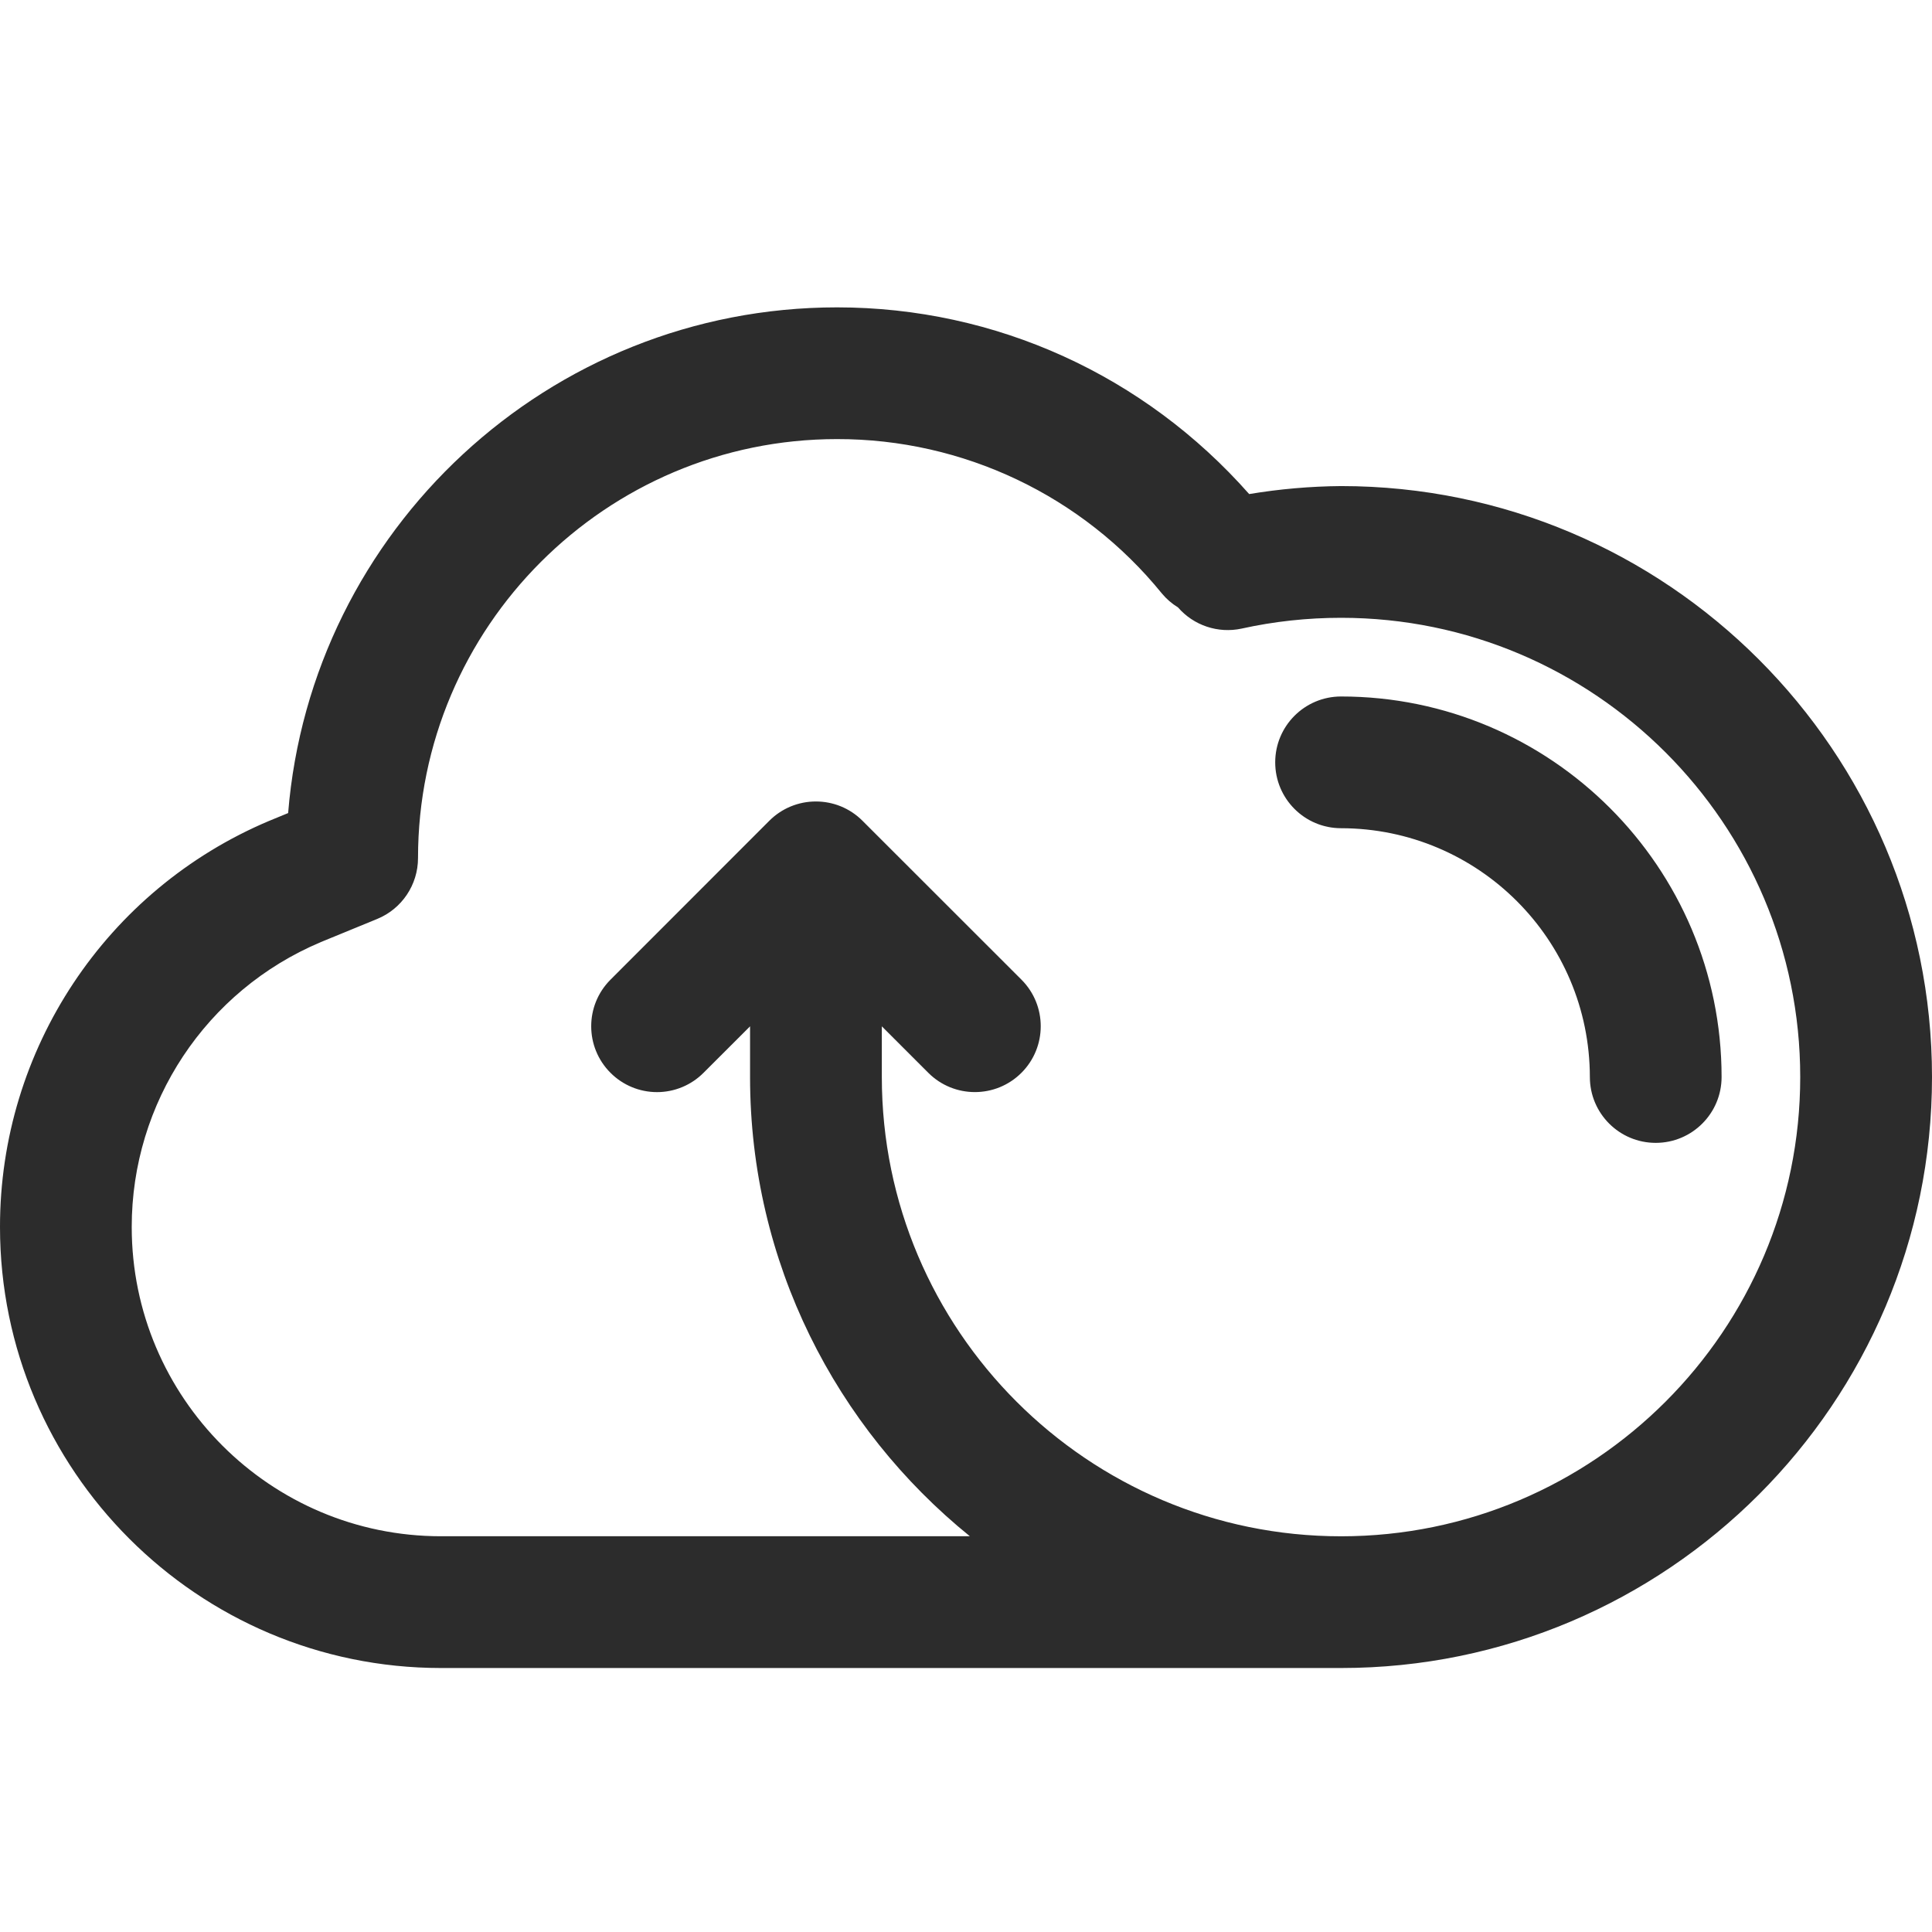
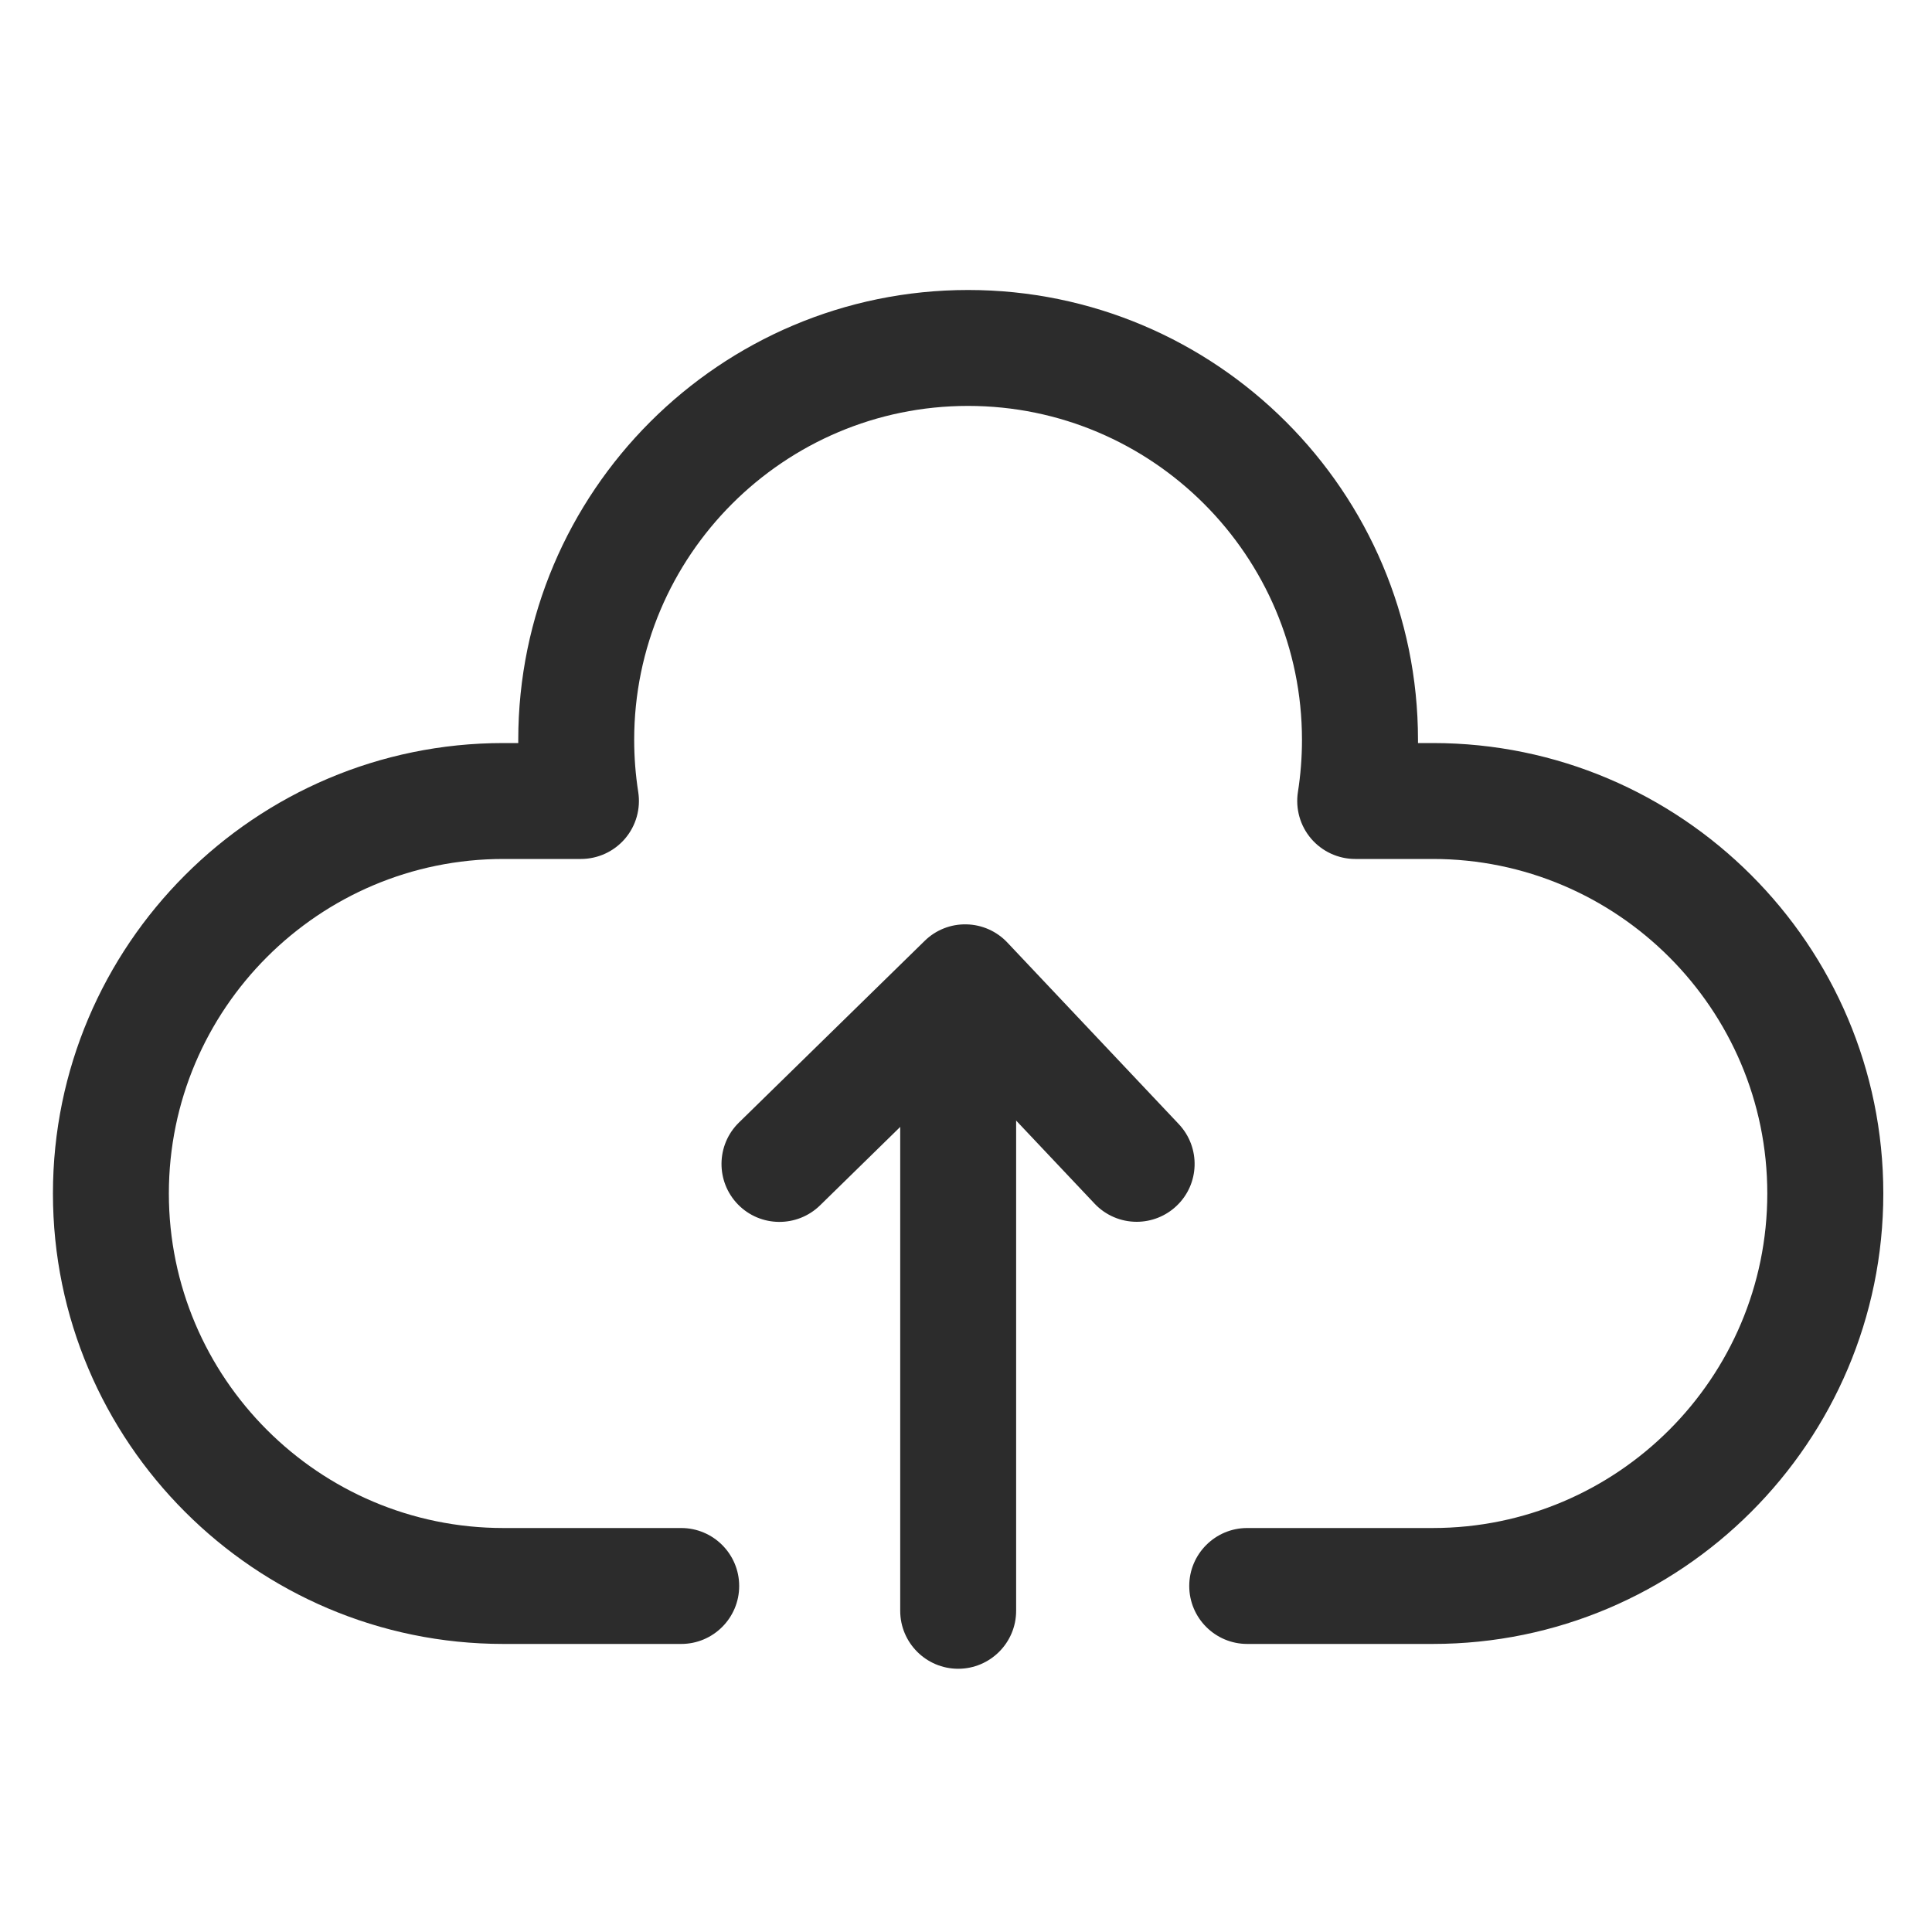
- <svg xmlns="http://www.w3.org/2000/svg" t="1719795926978" class="icon" viewBox="0 0 1024 1024" version="1.1" p-id="10619" width="64" height="64">
-   <path d="M443.648 162.909c84.177 0 162.979 36.096 218.438 98.956a312.553 312.553 0 0 1 48.687-4.236C883.479 257.629 1024 398.127 1024 570.833s-140.497 313.251-313.204 313.251h-477.091C104.82 884.061 0 779.217 0 650.356a233.425 233.425 0 0 1 142.755-215.319c0.07-0.047 0.14-0.047 0.233-0.07 0.07 0 0.07-0.047 0.116-0.07l9.612-3.956C164.841 281.135 290.7 162.909 443.671 162.909z m0 69.818C321.164 232.727 221.556 332.335 221.556 454.796c0 14.15-8.564 26.927-21.667 32.279l-29.882 12.265c-0.047 0-0.047 0.023-0.07 0.047A163.677 163.677 0 0 0 69.818 650.38c0 90.368 73.519 163.863 163.863 163.863h280.367c-70.982-57.484-116.503-145.175-116.503-243.409v-26.857l-24.646 24.623a34.816 34.816 0 0 1-49.338 0 34.909 34.909 0 0 1 0-49.338l84.201-84.247a34.793 34.793 0 0 1 24.692-10.217c8.937 0 17.873 3.398 24.692 10.24l84.247 84.201a34.909 34.909 0 1 1-49.385 49.361l-24.623-24.623v26.857c0 134.237 109.196 243.433 243.409 243.433 134.214 0 243.363-109.196 243.363-243.433 0-134.214-109.149-243.386-243.386-243.386-17.85 0-35.584 1.932-52.713 5.725a34.909 34.909 0 0 1-33.699-11.241 34.444 34.444 0 0 1-8.518-7.354 221.324 221.324 0 0 0-172.218-81.85z m267.148 136.425c111.22 0 201.681 90.484 201.681 201.681a34.909 34.909 0 0 1-69.818 0 132.026 132.026 0 0 0-131.863-131.863 34.909 34.909 0 1 1 0-69.818z" fill="#2c2c2c" p-id="10620" />
+ <svg xmlns="http://www.w3.org/2000/svg" t="1719822932409" class="icon" viewBox="0 0 1024 1024" version="1.1" p-id="12197" width="64" height="64">
+   <path d="M602.47 647.578a30.618 30.618 0 0 1-22.323-9.626l-69.427-73.523-76.083 74.445c-12.134 11.827-31.59 11.674-43.469-0.461a30.72 30.72 0 0 1 0.461-43.418L490.086 498.688a30.515 30.515 0 0 1 22.118-8.755c8.243 0.154 16.077 3.635 21.709 9.626l90.88 96.256c11.622 12.339 11.11 31.795-1.28 43.418a30.715 30.715 0 0 1-21.043 8.346z" fill="#2c2c2c" p-id="12198" />
+   <path d="M507.853 884.48c-16.947 0-30.72-13.773-30.72-30.72v-309.402c0-16.947 13.773-30.72 30.72-30.72s30.72 13.773 30.72 30.72v309.402c0 16.947-13.773 30.72-30.72 30.72z" fill="#2c2c2c" p-id="12199" />
+   <path d="M759.398 871.322h-98.355c-16.947 0-30.72-13.773-30.72-30.72s13.773-30.72 30.72-30.72h98.355c97.792 0 177.306-79.565 177.306-177.306s-79.565-177.306-177.306-177.306h-41.114c-8.96 0-17.51-3.942-23.347-10.752s-8.397-15.872-7.014-24.73c1.434-9.165 2.15-18.432 2.15-27.648 0-97.587-79.411-176.998-176.998-176.998S336.128 294.554 336.128 392.141c0 9.216 0.717 18.483 2.15 27.648 1.382 8.858-1.178 17.92-7.014 24.73a30.802 30.802 0 0 1-23.347 10.752h-41.114c-97.792 0-177.306 79.565-177.306 177.306s79.565 177.306 177.306 177.306h94.259c16.947 0 30.72 13.773 30.72 30.72s-13.773 30.72-30.72 30.72H266.803c-131.635 0-238.746-107.11-238.746-238.746S135.168 393.83 266.803 393.83h7.885v-1.69c0-131.482 106.957-238.438 238.438-238.438s238.438 106.957 238.438 238.438v1.69h7.885c131.635 0 238.746 107.11 238.746 238.746s-107.11 238.746-238.797 238.746z" fill="#2c2c2c" p-id="12200" />
</svg>
